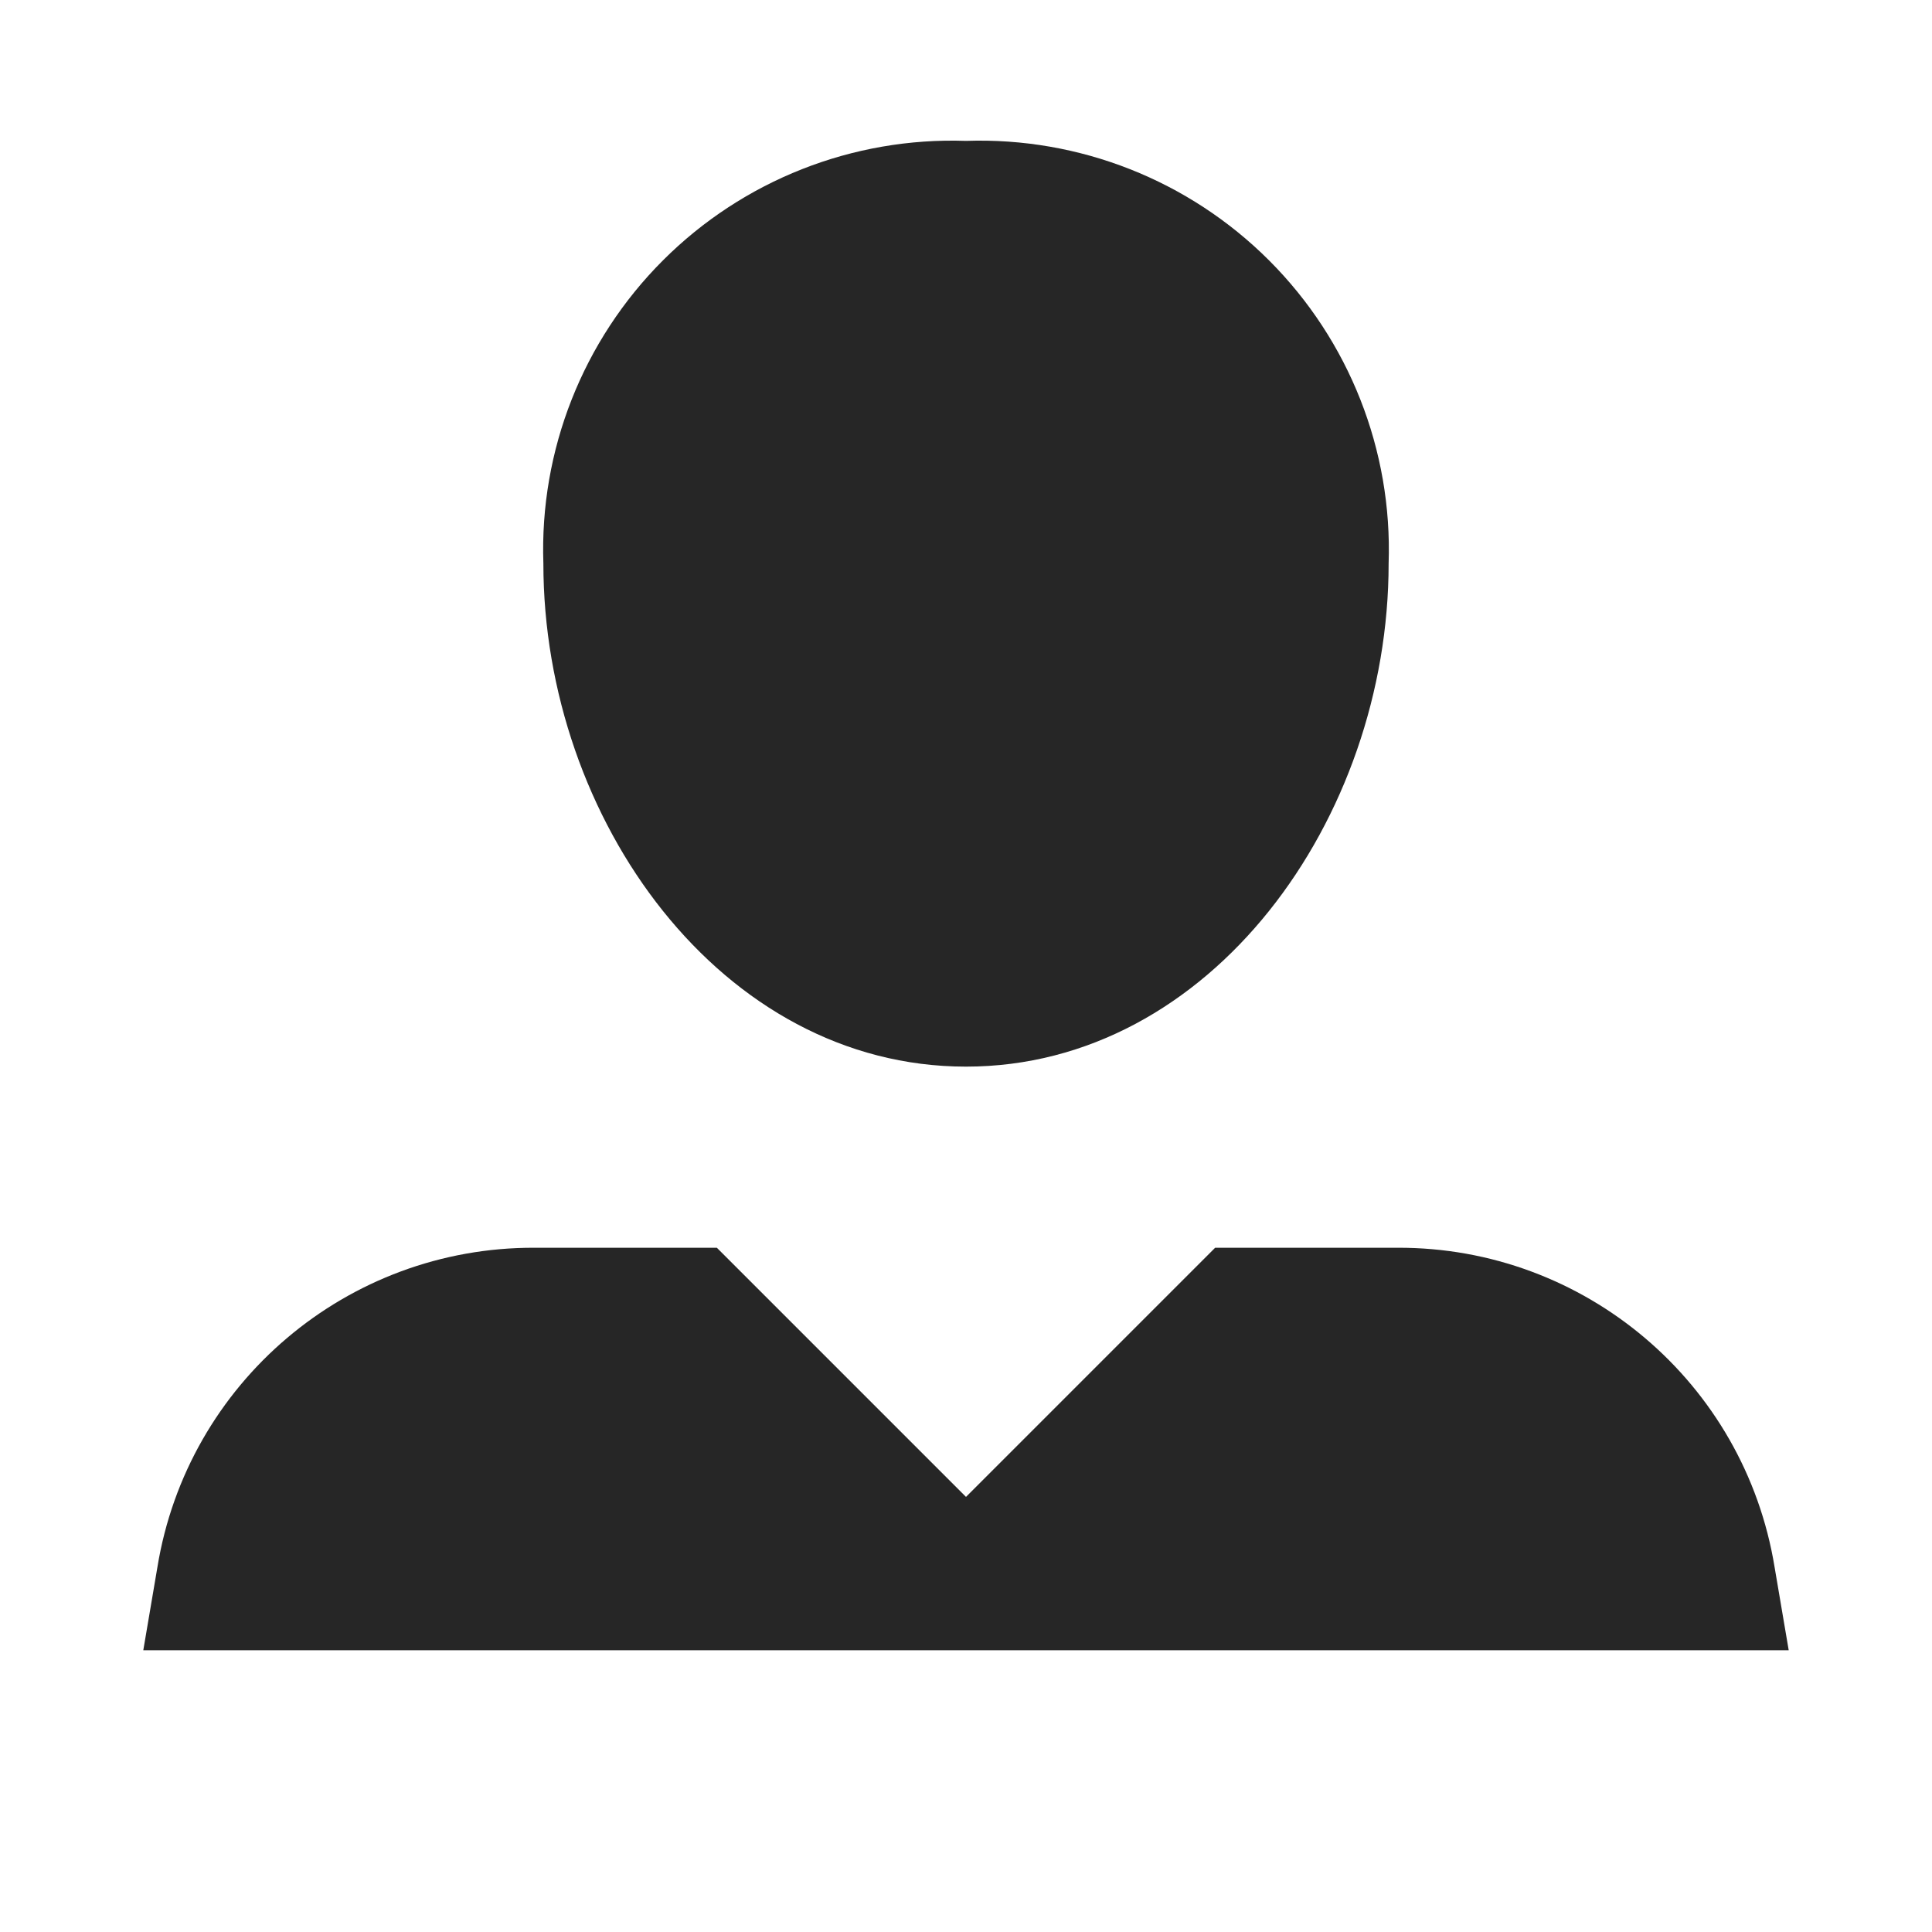
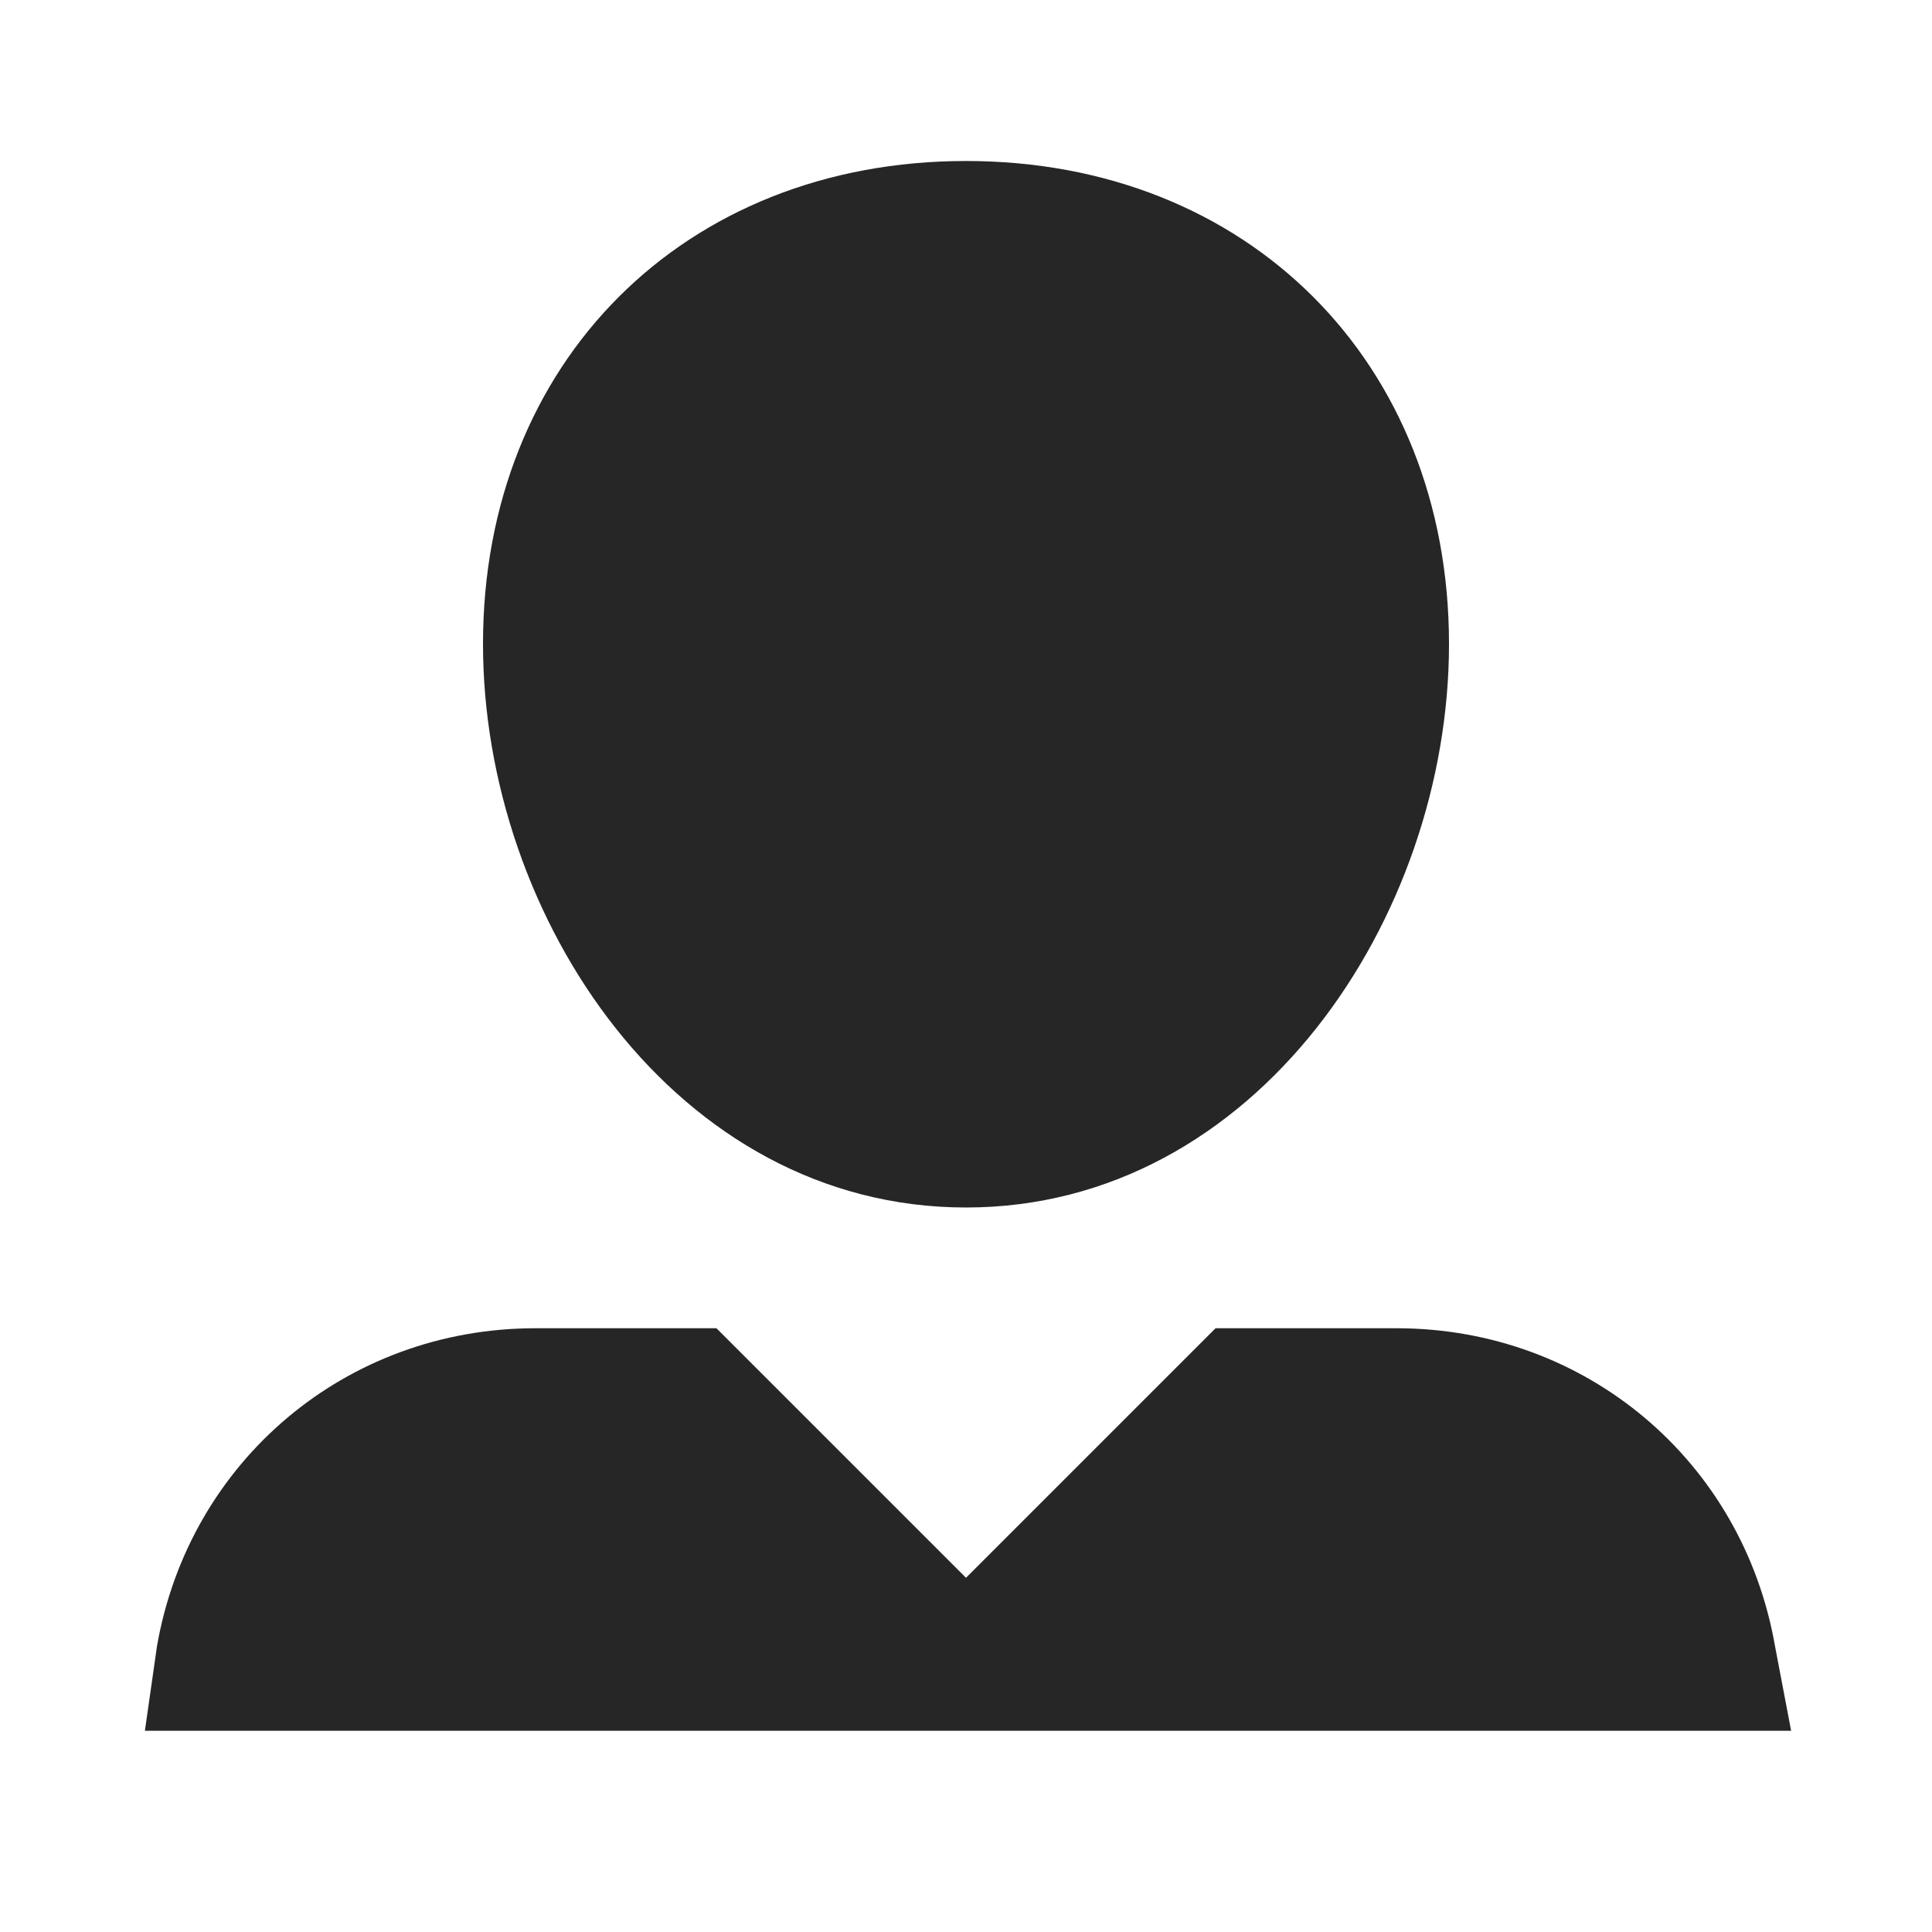
<svg xmlns="http://www.w3.org/2000/svg" width="24" height="24">
-   <path fill="#262626" fill-rule="evenodd" d="M8.905 15.5L12 18.595l3.095-3.095h2.265a4.73 4.73 0 014.685 3.97l.175 1.03H1.78l.175-1.03A4.73 4.73 0 016.64 15.5h2.265zM12 1.75A5.08 5.08 0 0117.25 7c0 3.175-2.21 6.25-5.25 6.25S6.75 10.175 6.75 7A5.08 5.08 0 0112 1.75z" />
+   <path fill="#262626" fill-rule="evenodd" d="m 8.9,16.5 3.1,3.1 3.1,-3.1 h 2.25 c 2.35,0 4.3,1.65 4.7,3.95 l 0.2,1.05 H 1.8 L 1.95,20.45 C 2.35,18.15 4.3,16.5 6.65,16.5 Z M 12,2 c 3.5,0 6,2.5 6,6 0,3.4 -2.4,7 -6,7 C 8.4,15 6,11.4 6,8 6,4.5 8.5,2 12,2 Z" />
</svg>
